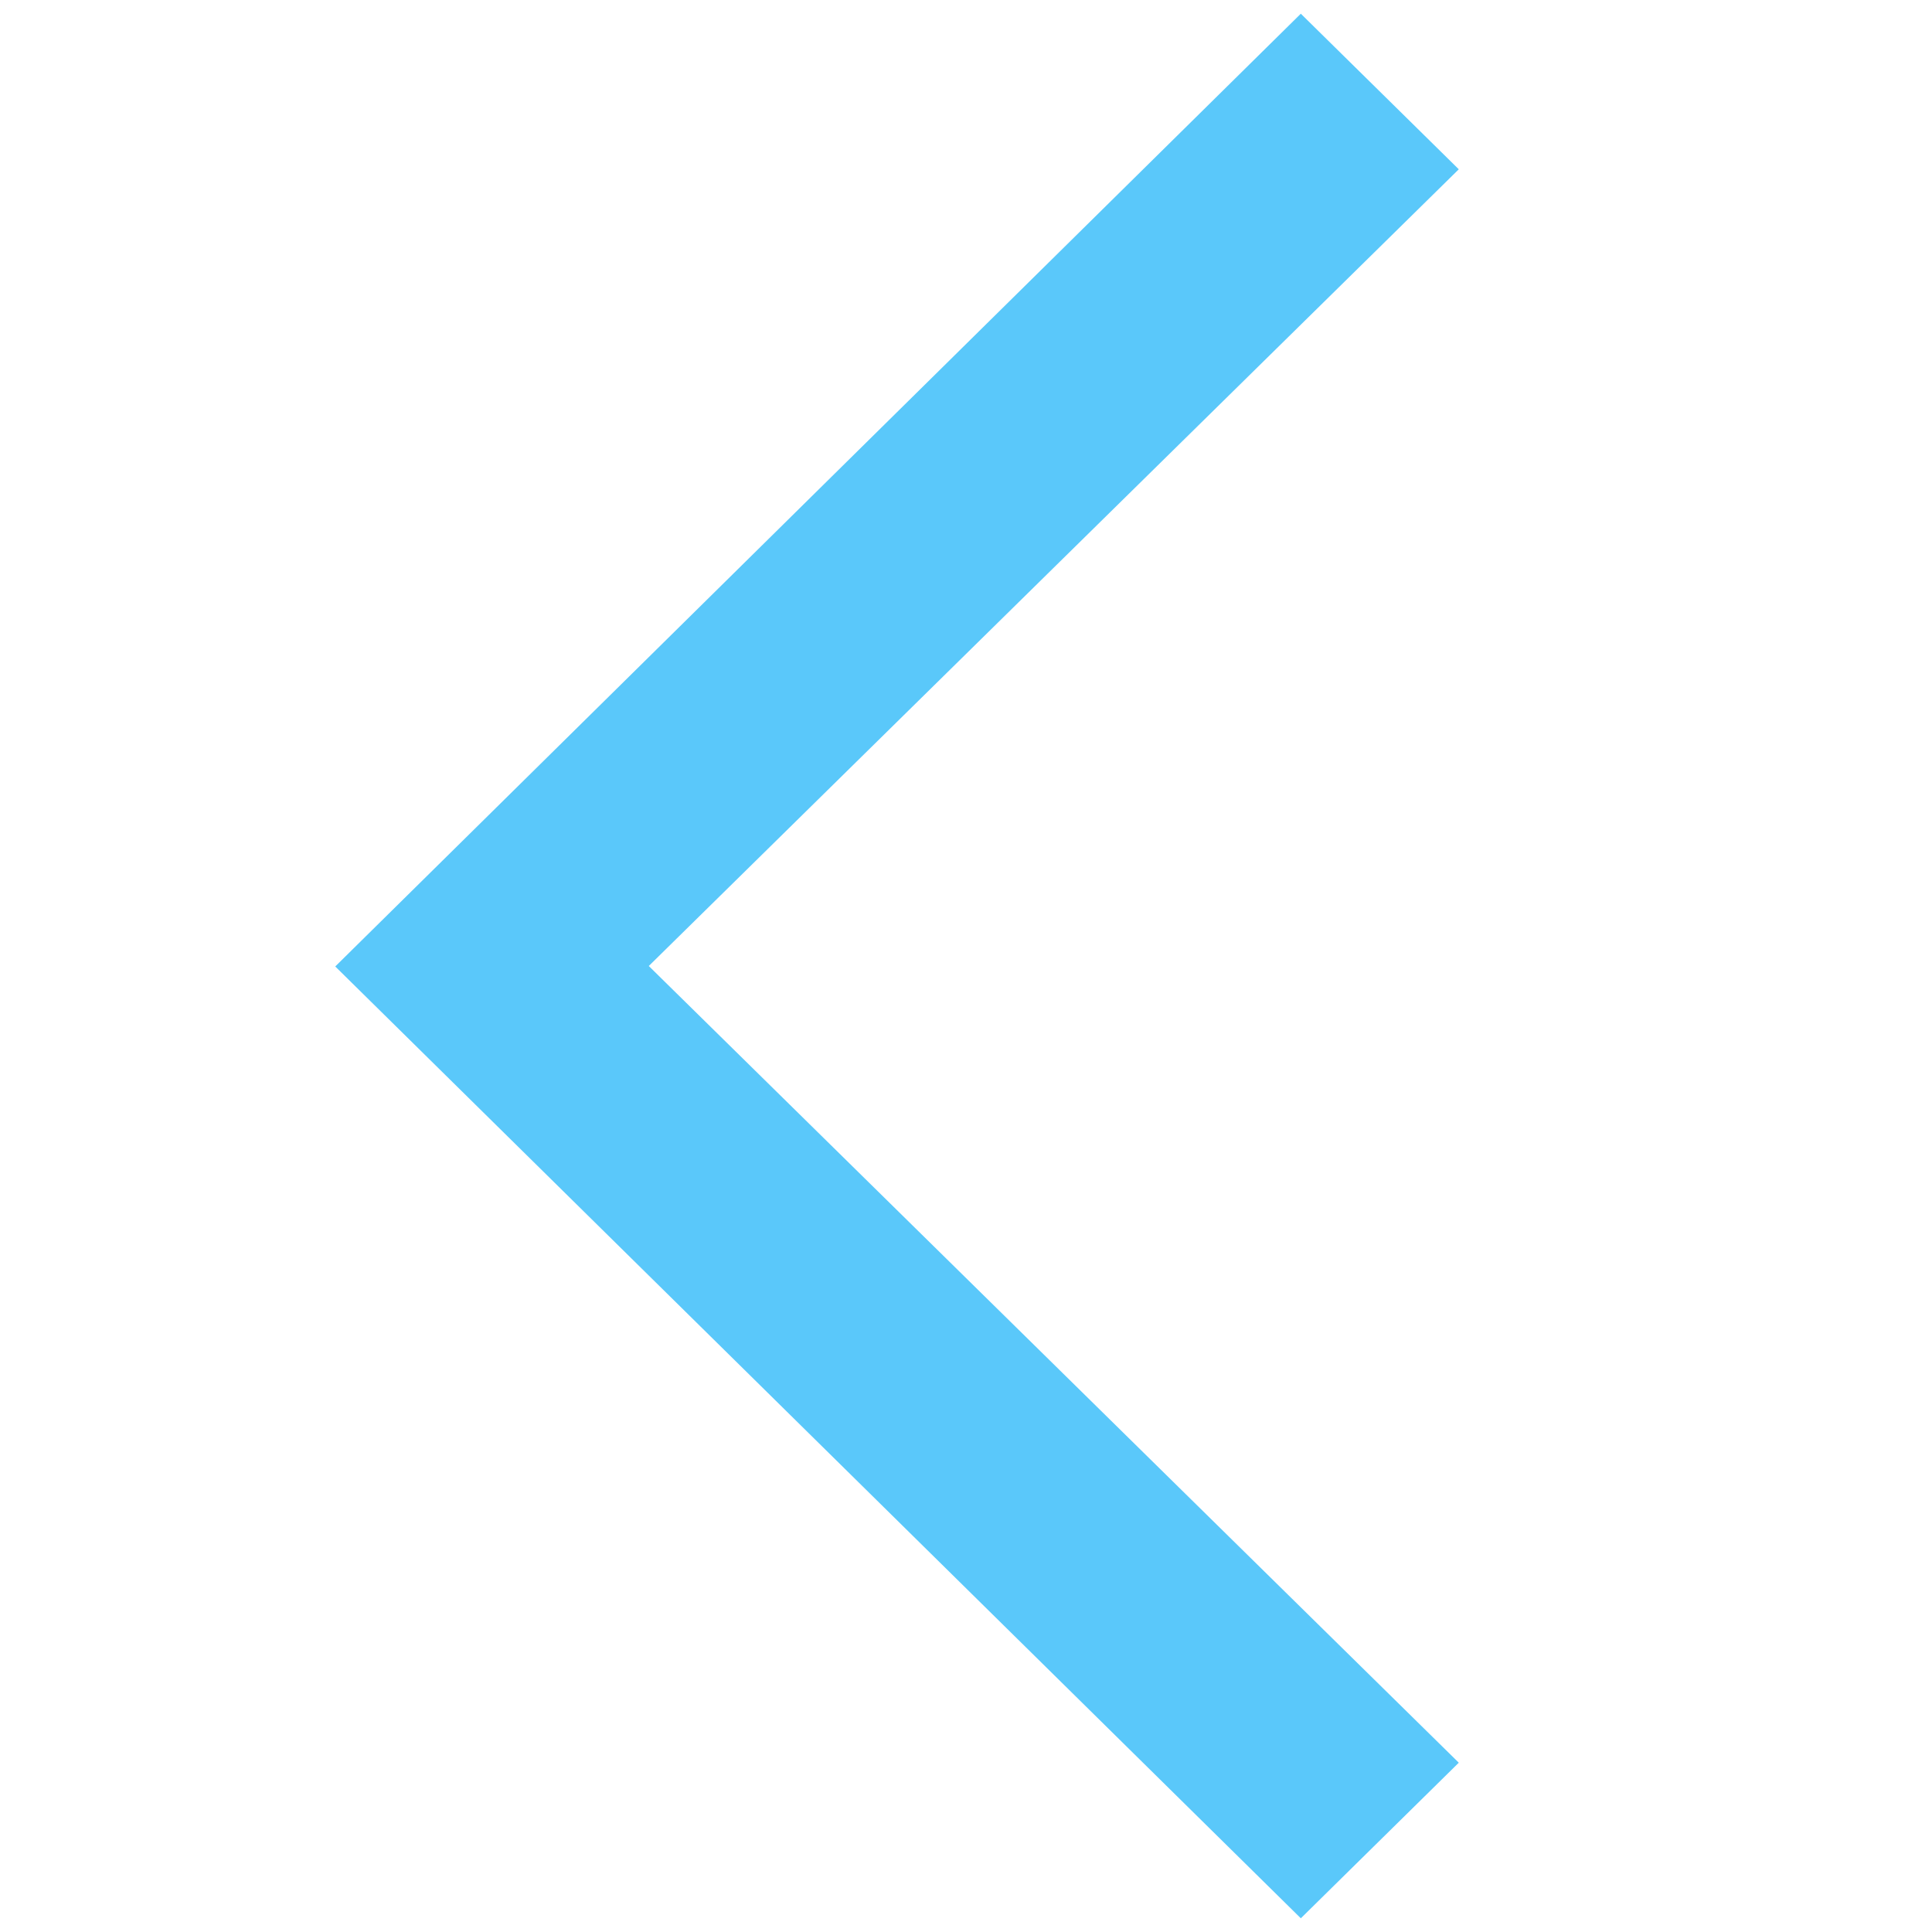
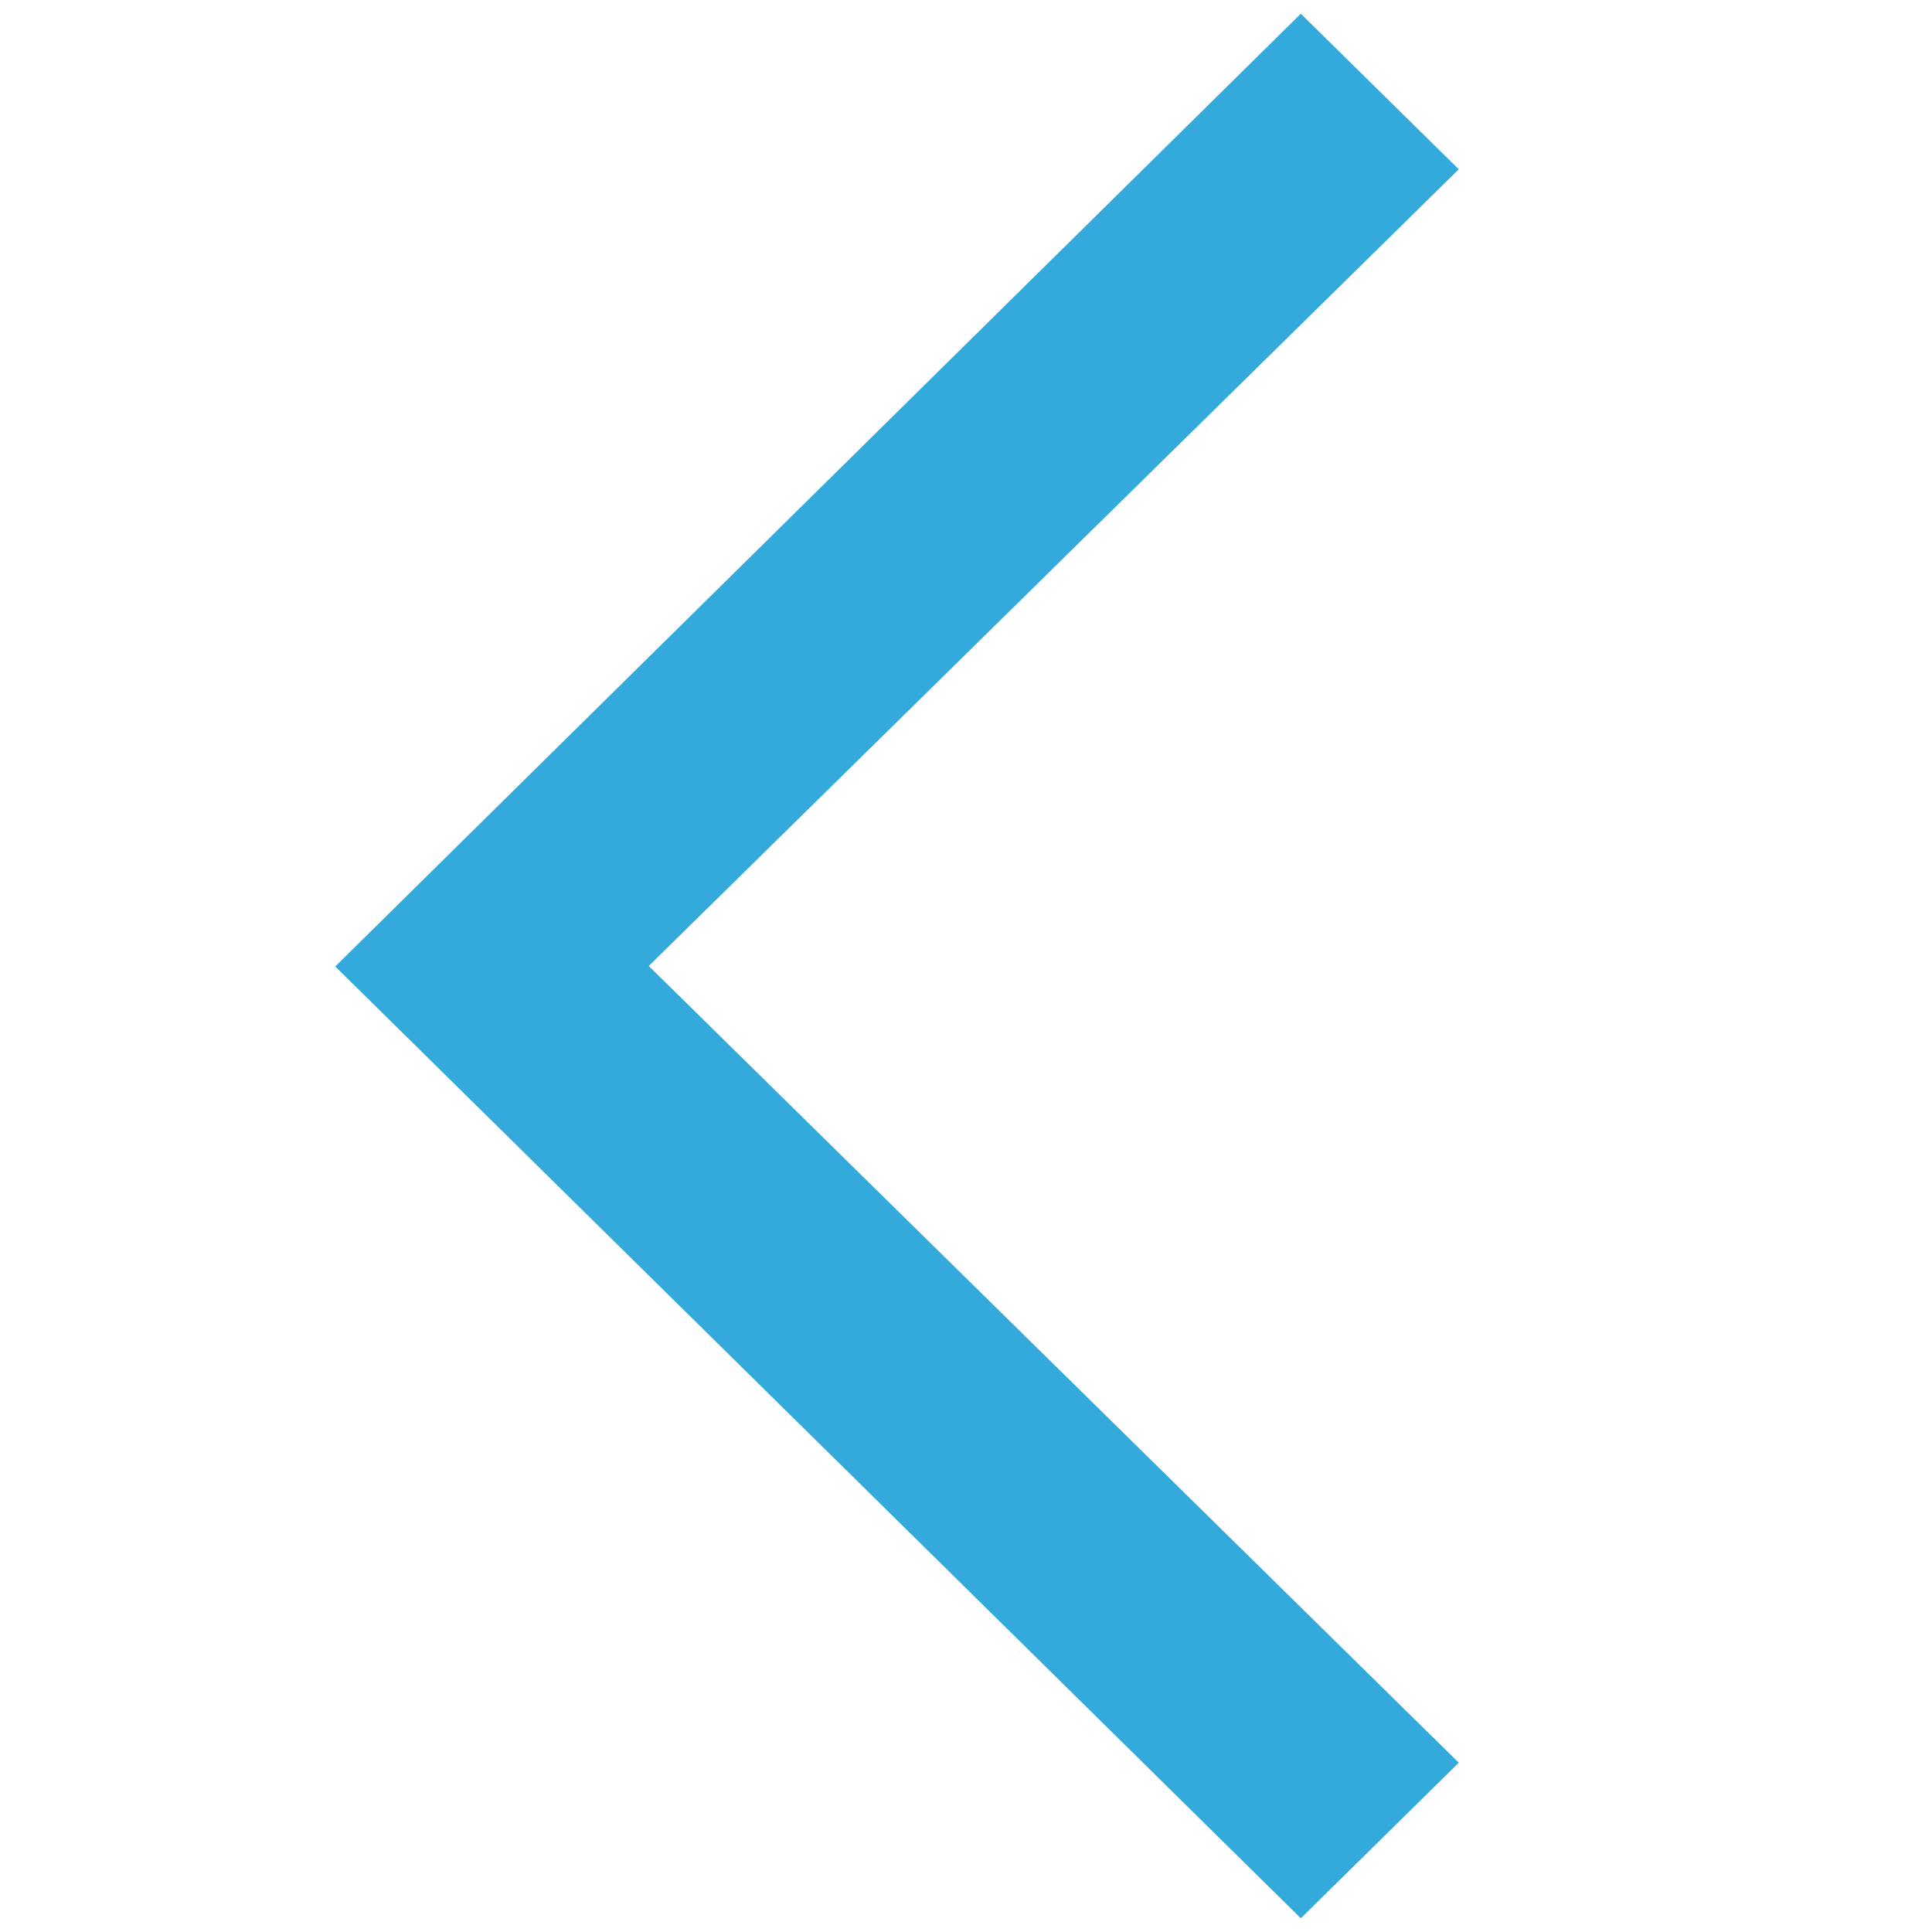
<svg xmlns="http://www.w3.org/2000/svg" version="1.1" baseProfile="tiny" id="Layer_1" x="0px" y="0px" width="42px" height="42px" viewBox="0 0 42 42" xml:space="preserve">
-   <polygon fill="evenodd" style="stroke:#5ac8fa;fill:#5ac8fa;opacity:1" points="31,38.32 13.391,21 31,3.68 28.279,1 8,21.01 28.279,41 " />
+   <polygon fill="evenodd" style="stroke:#34aadc;fill:#34aadc;opacity:1" points="31,38.32 13.391,21 31,3.68 28.279,1 8,21.01 28.279,41 " />
</svg>
